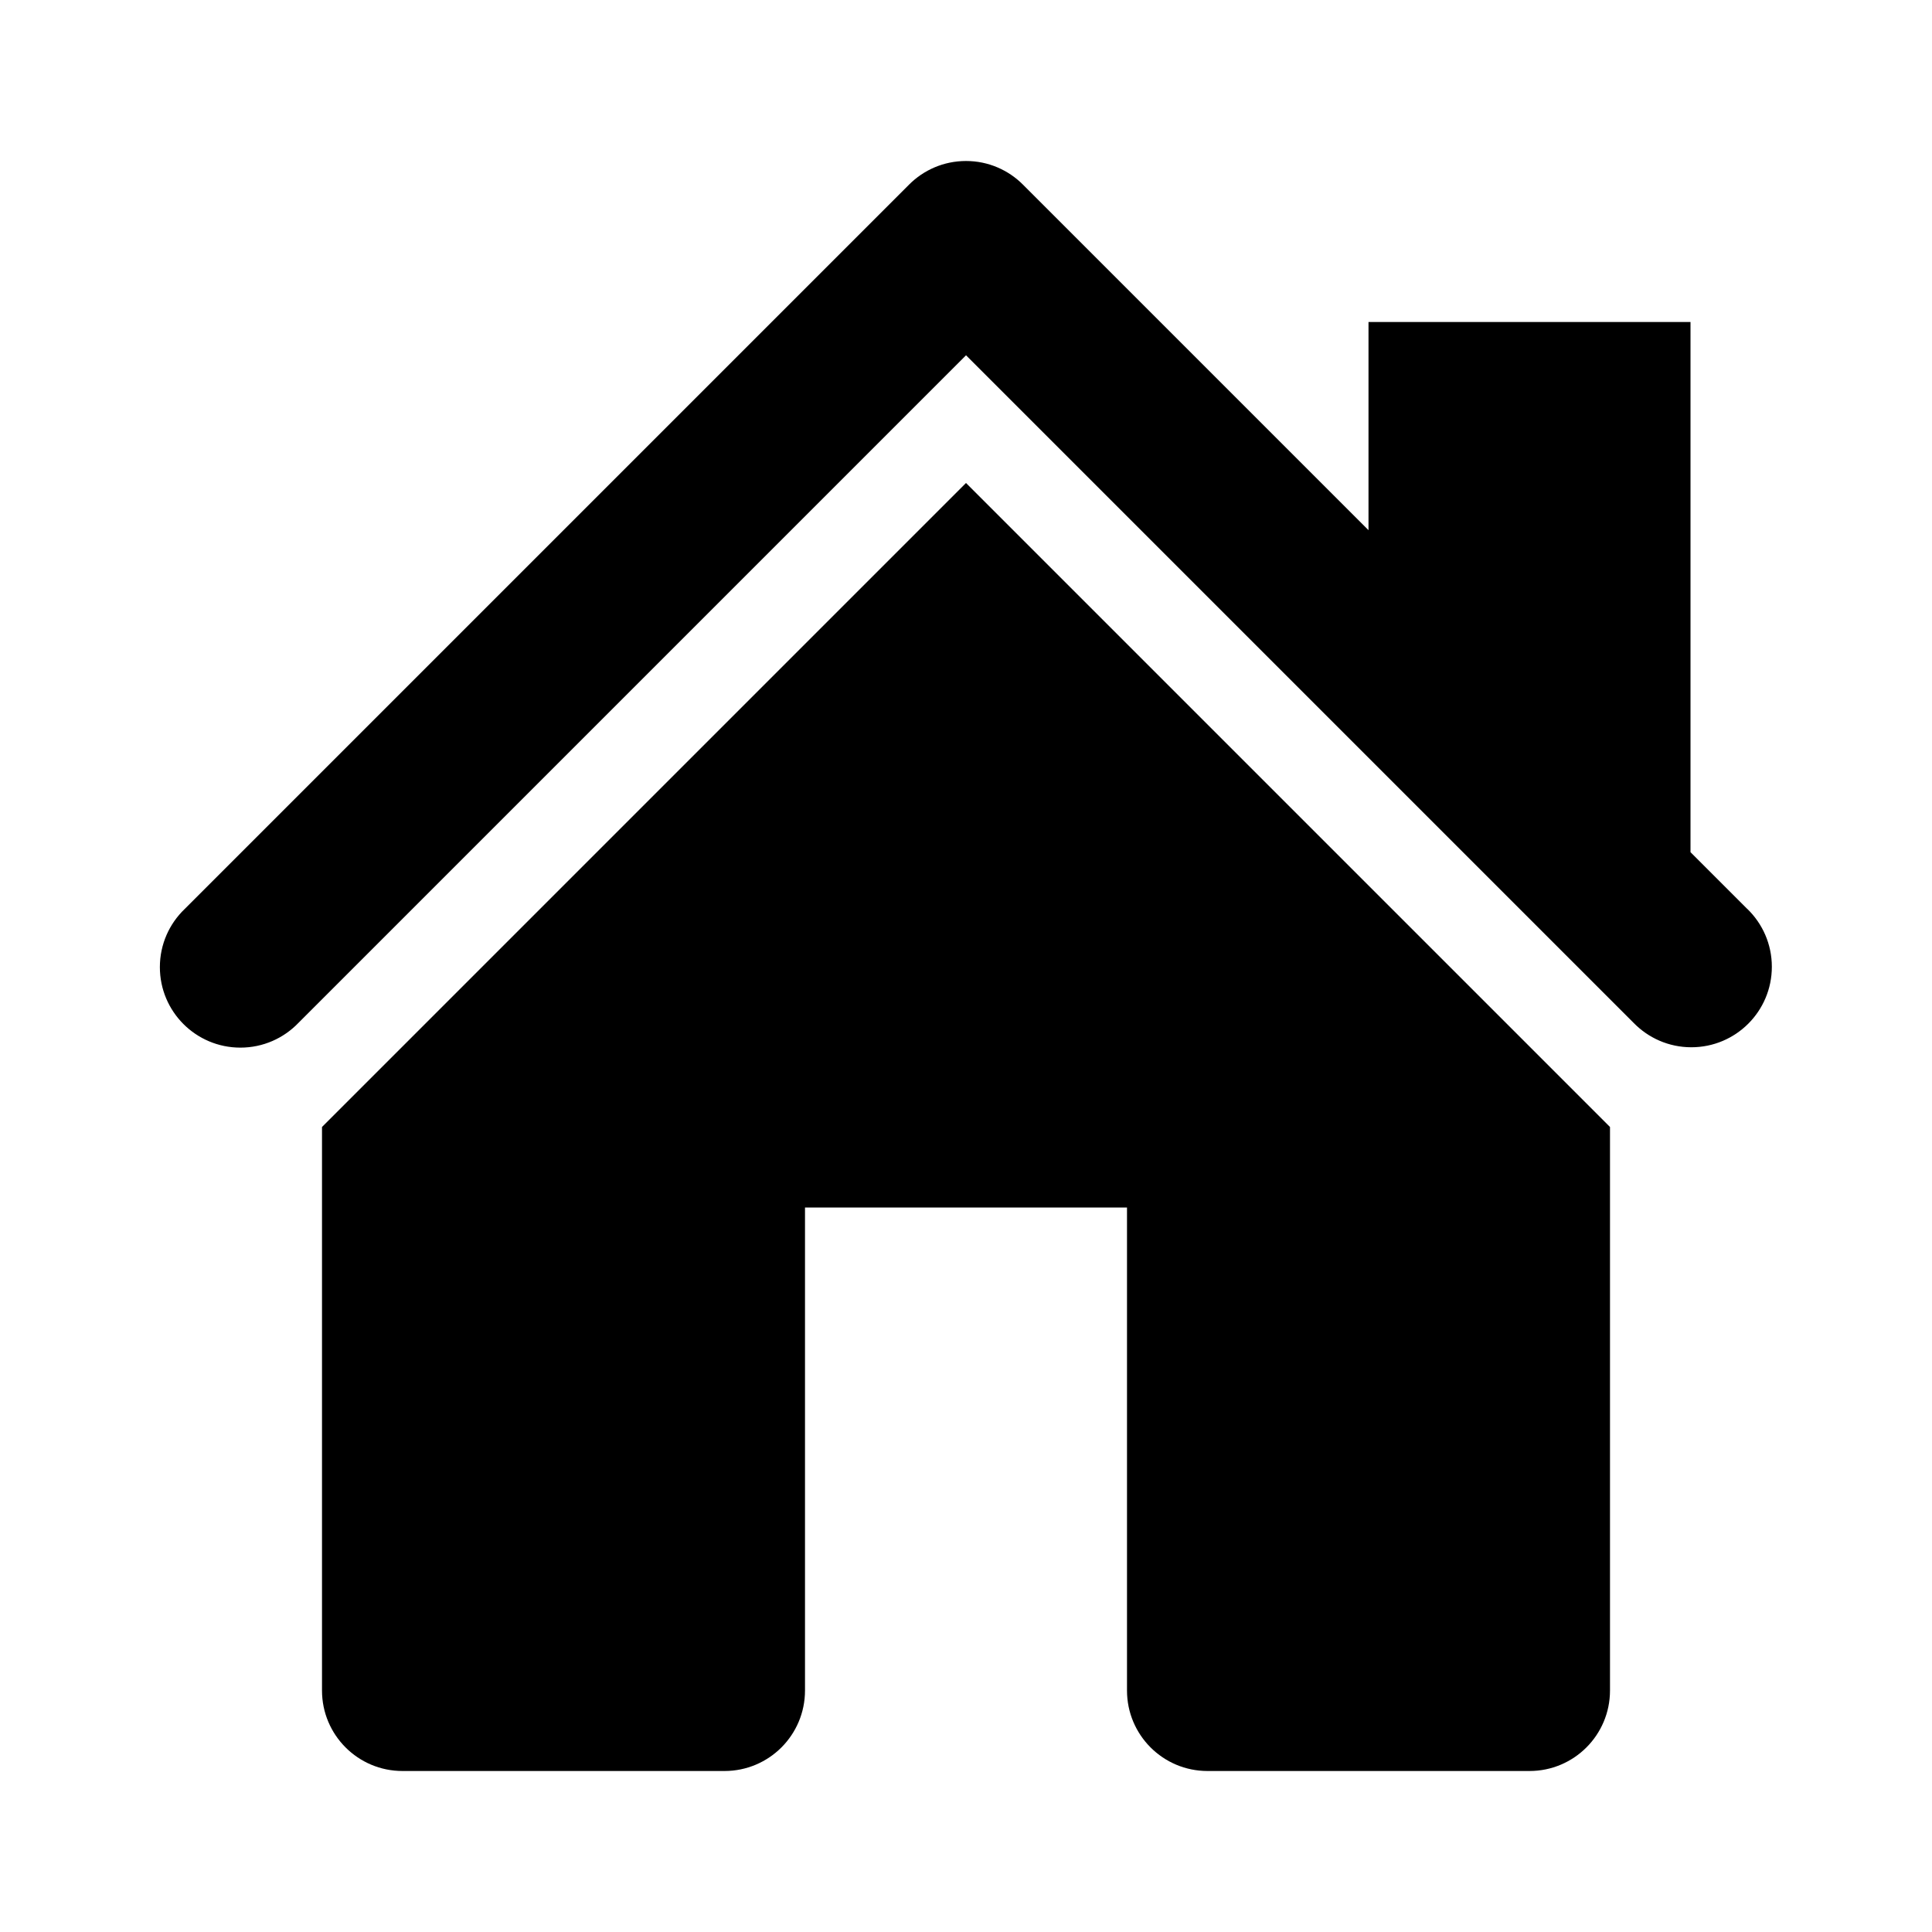
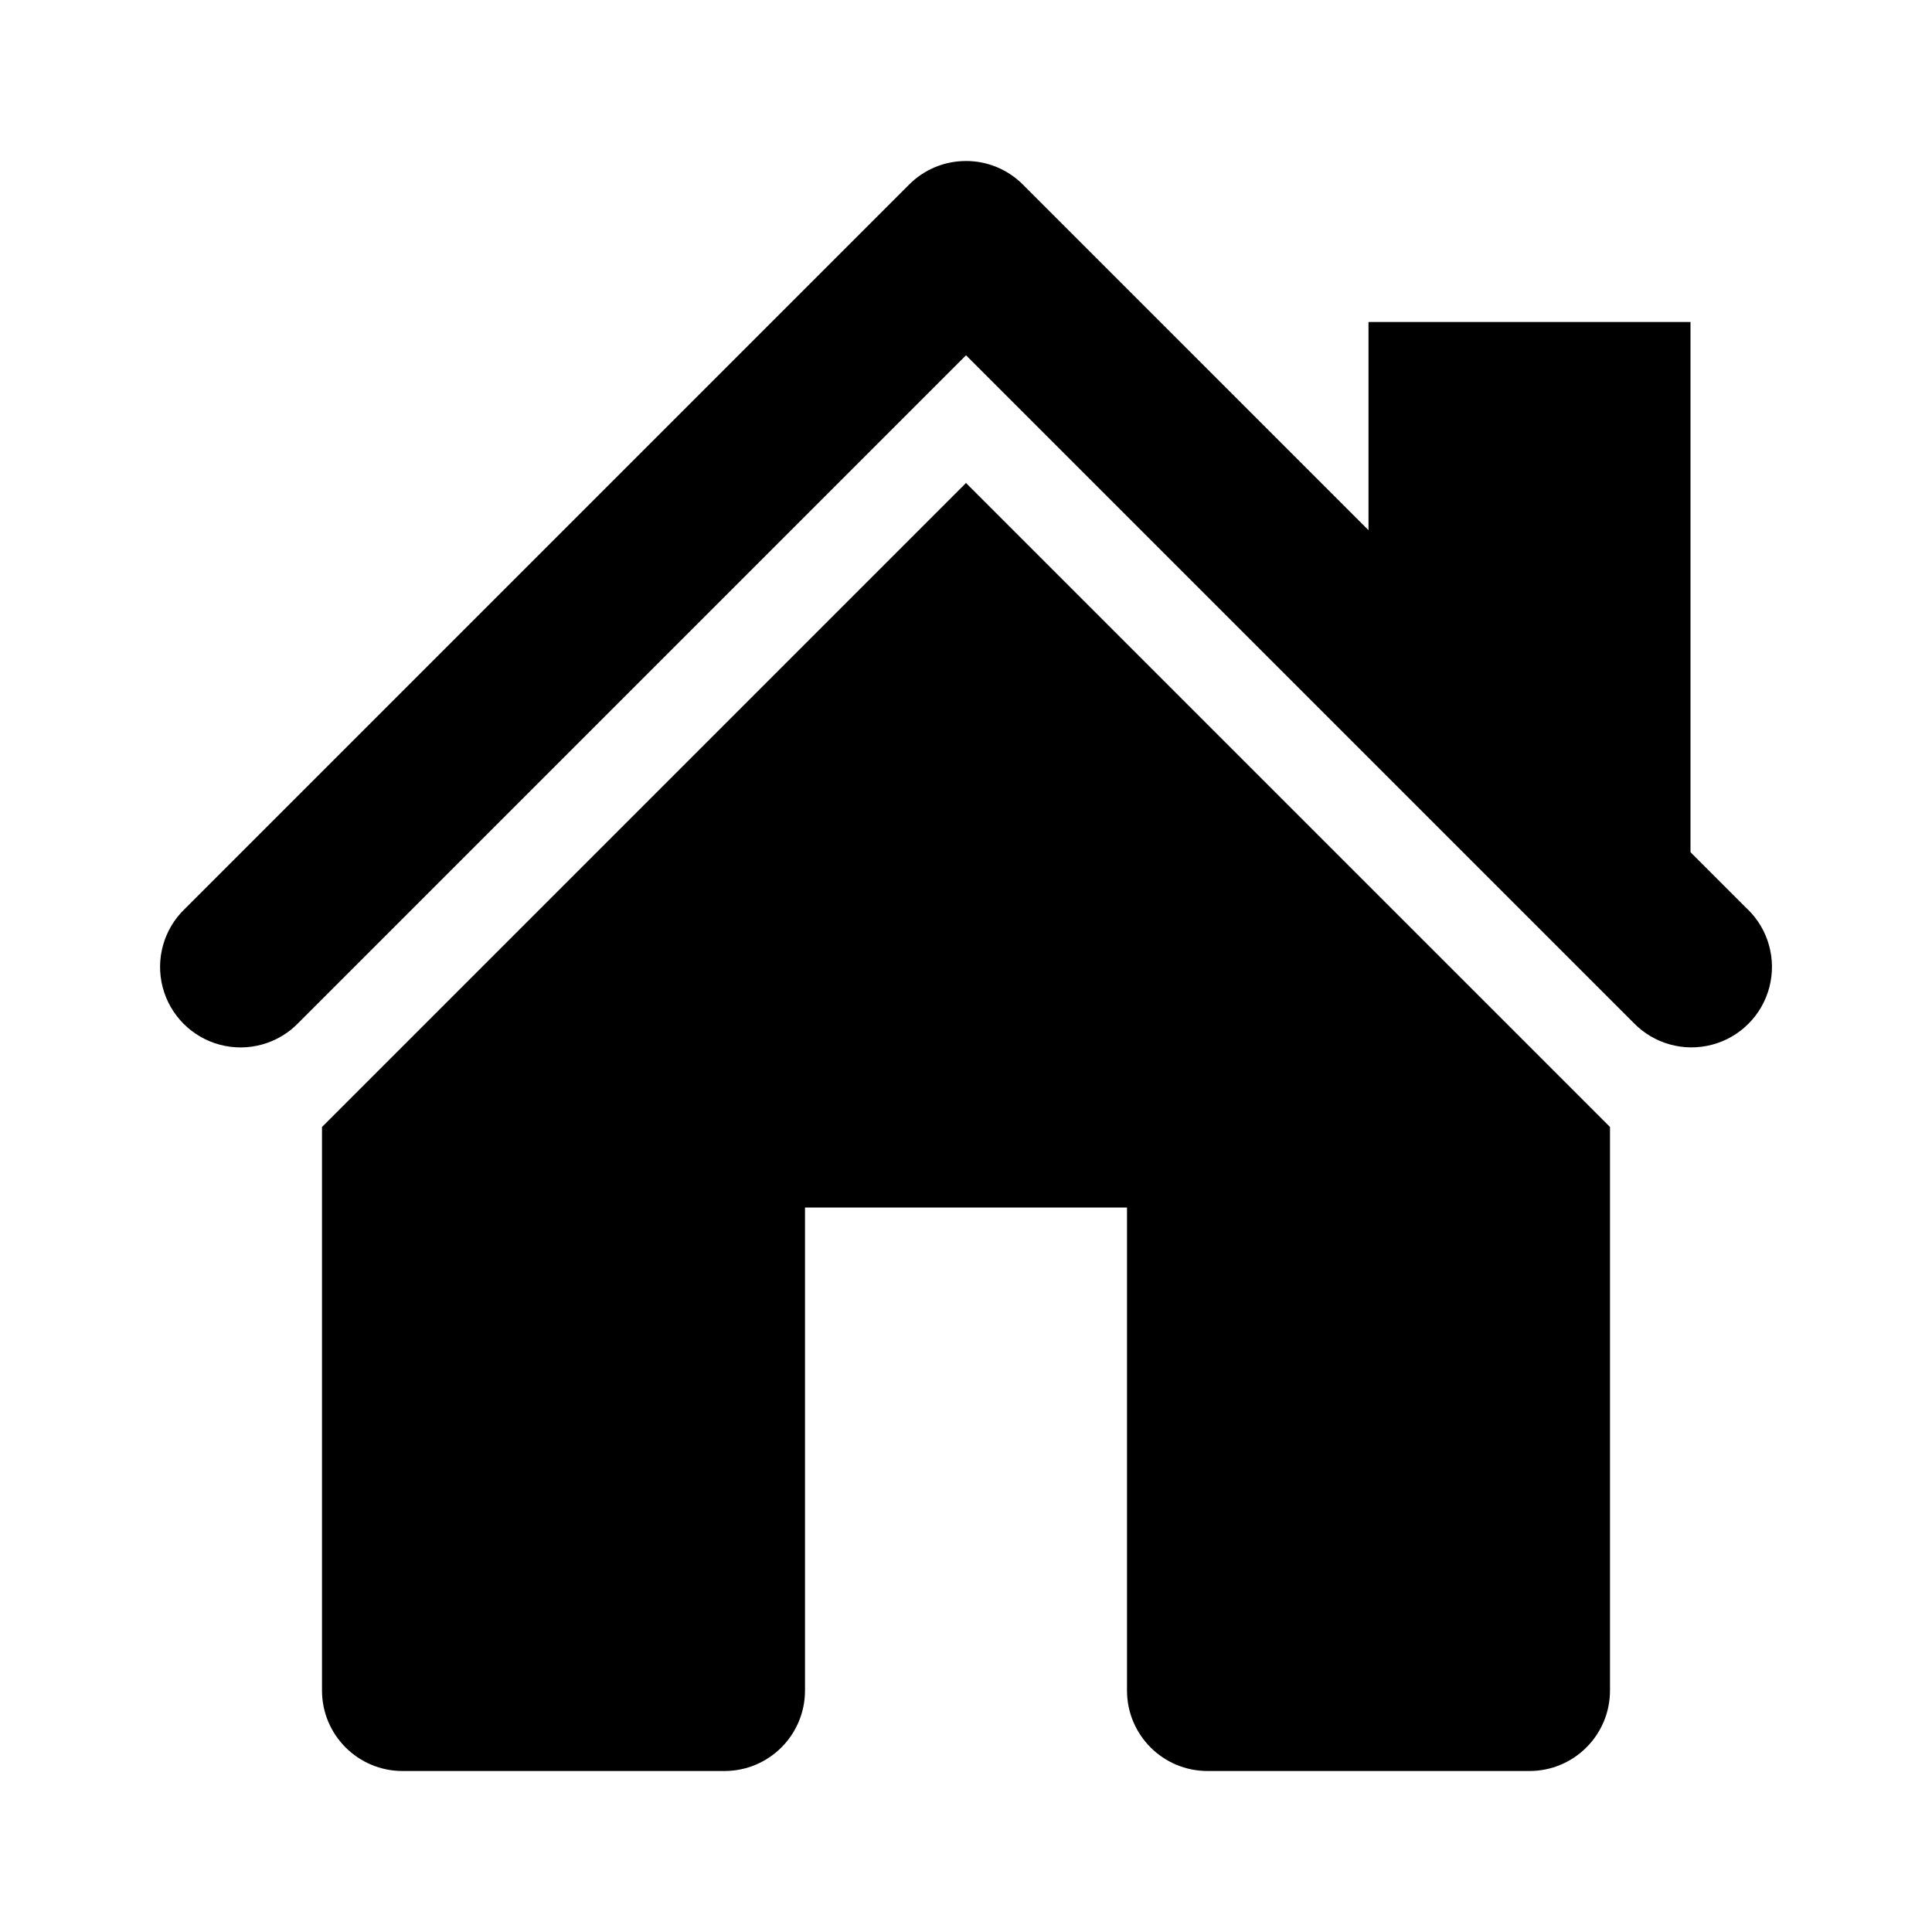
- <svg xmlns="http://www.w3.org/2000/svg" version="1.1" width="48" height="48" viewBox="0 0 48 48">
-   <path d="M8 28v14c0 1.105 0.895 2 2 2v0h8c1.105 0 2-0.895 2-2v0-12h8v12c0 1.105 0.895 2 2 2v0h8c1.105 0 2-0.895 2-2v0-14l-16-16z" />
-   <path d="M43.413 22.585l-1.413-1.413v-13.172h-8v5.172l-8.585-8.585c-0.362-0.363-0.862-0.587-1.415-0.587-0.554 0-1.055 0.225-1.417 0.589l-17.994 17.994c-0.381 0.365-0.617 0.877-0.617 1.445 0 1.105 0.895 2 2 2 0.566 0 1.078-0.235 1.442-0.614l0.001-0.001 16.586-16.586 16.585 16.585c0.364 0.374 0.872 0.607 1.435 0.607 1.105 0 2-0.895 2-2 0-0.563-0.233-1.072-0.608-1.436l-0.001-0z" />
+ <svg xmlns="http://www.w3.org/2000/svg" width="48" height="48">
+   <path d="M8 28v14a2 2 0 0 0 2 2h8a2 2 0 0 0 2-2V30h8v12a2 2 0 0 0 2 2h8a2 2 0 0 0 2-2V28L24 12z" />
+   <path d="M43.413 22.585 42 21.172V8h-8v5.172l-8.585-8.585A1.991 1.991 0 0 0 24 4c-.554 0-1.055.225-1.417.589L4.589 22.583a2 2 0 1 0 2.825 2.831l.001-.001L24.001 8.827l16.585 16.585a2 2 0 1 0 2.827-2.829h-.001z" />
</svg>
